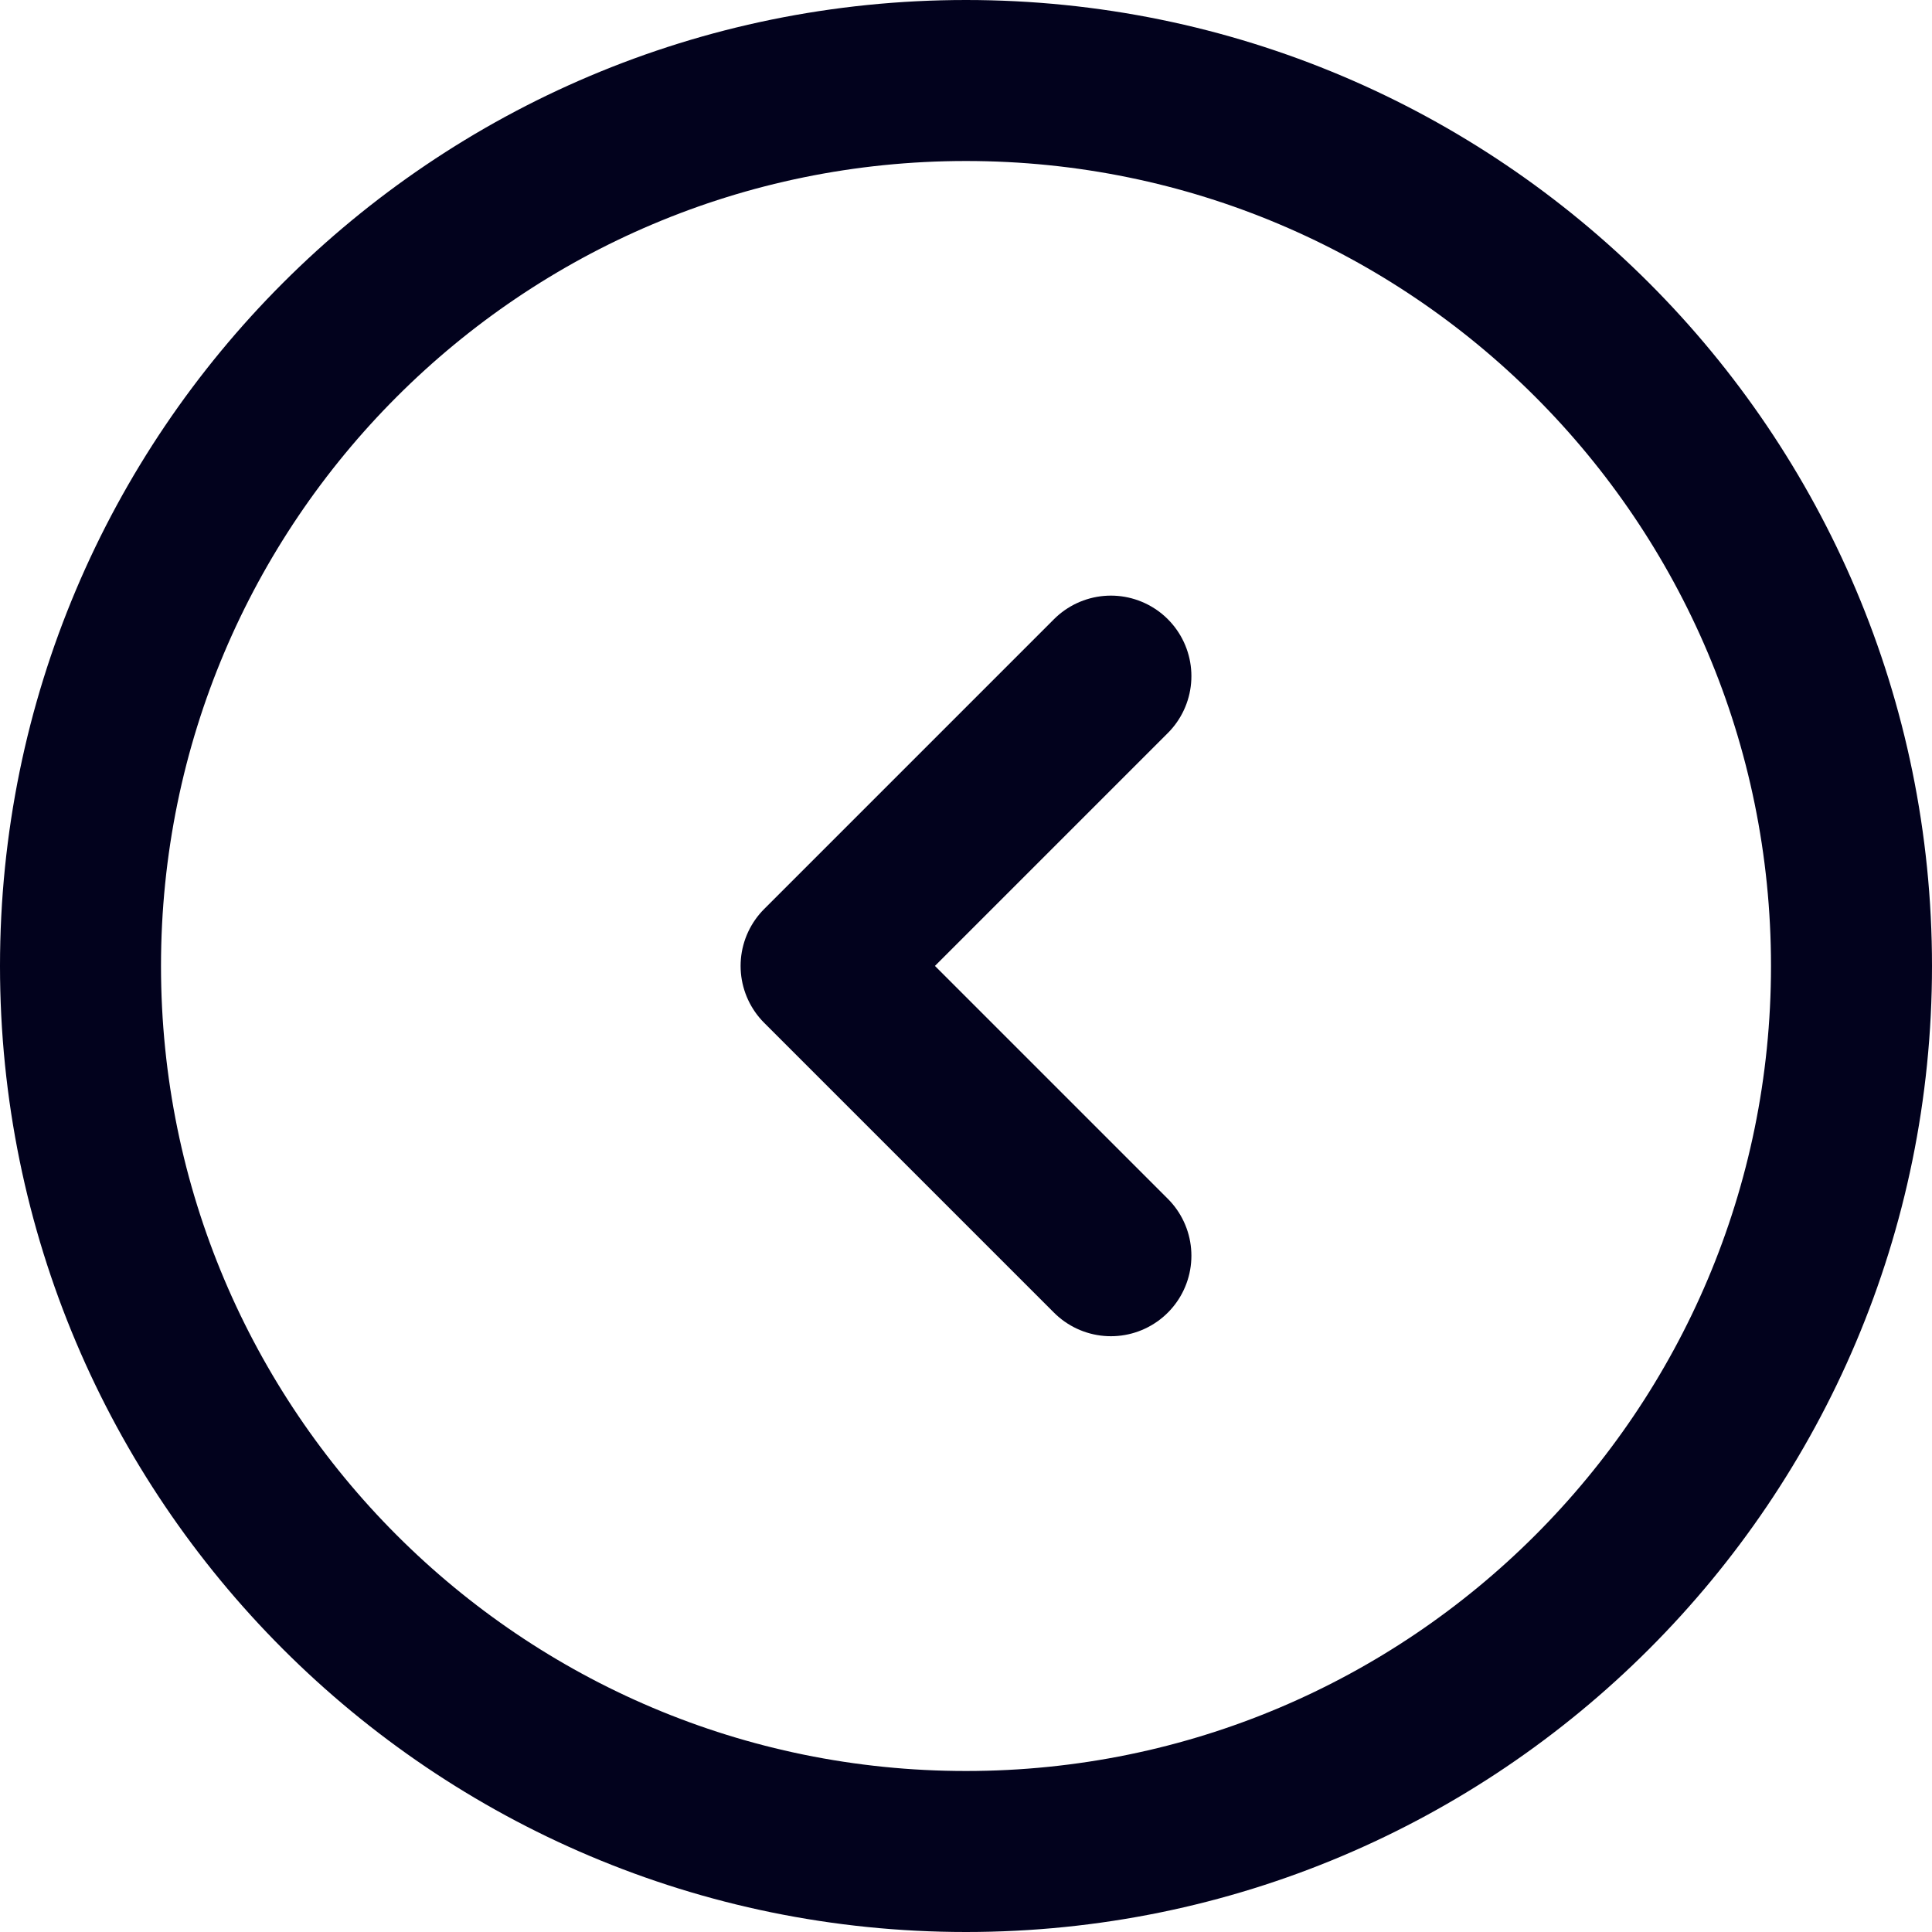
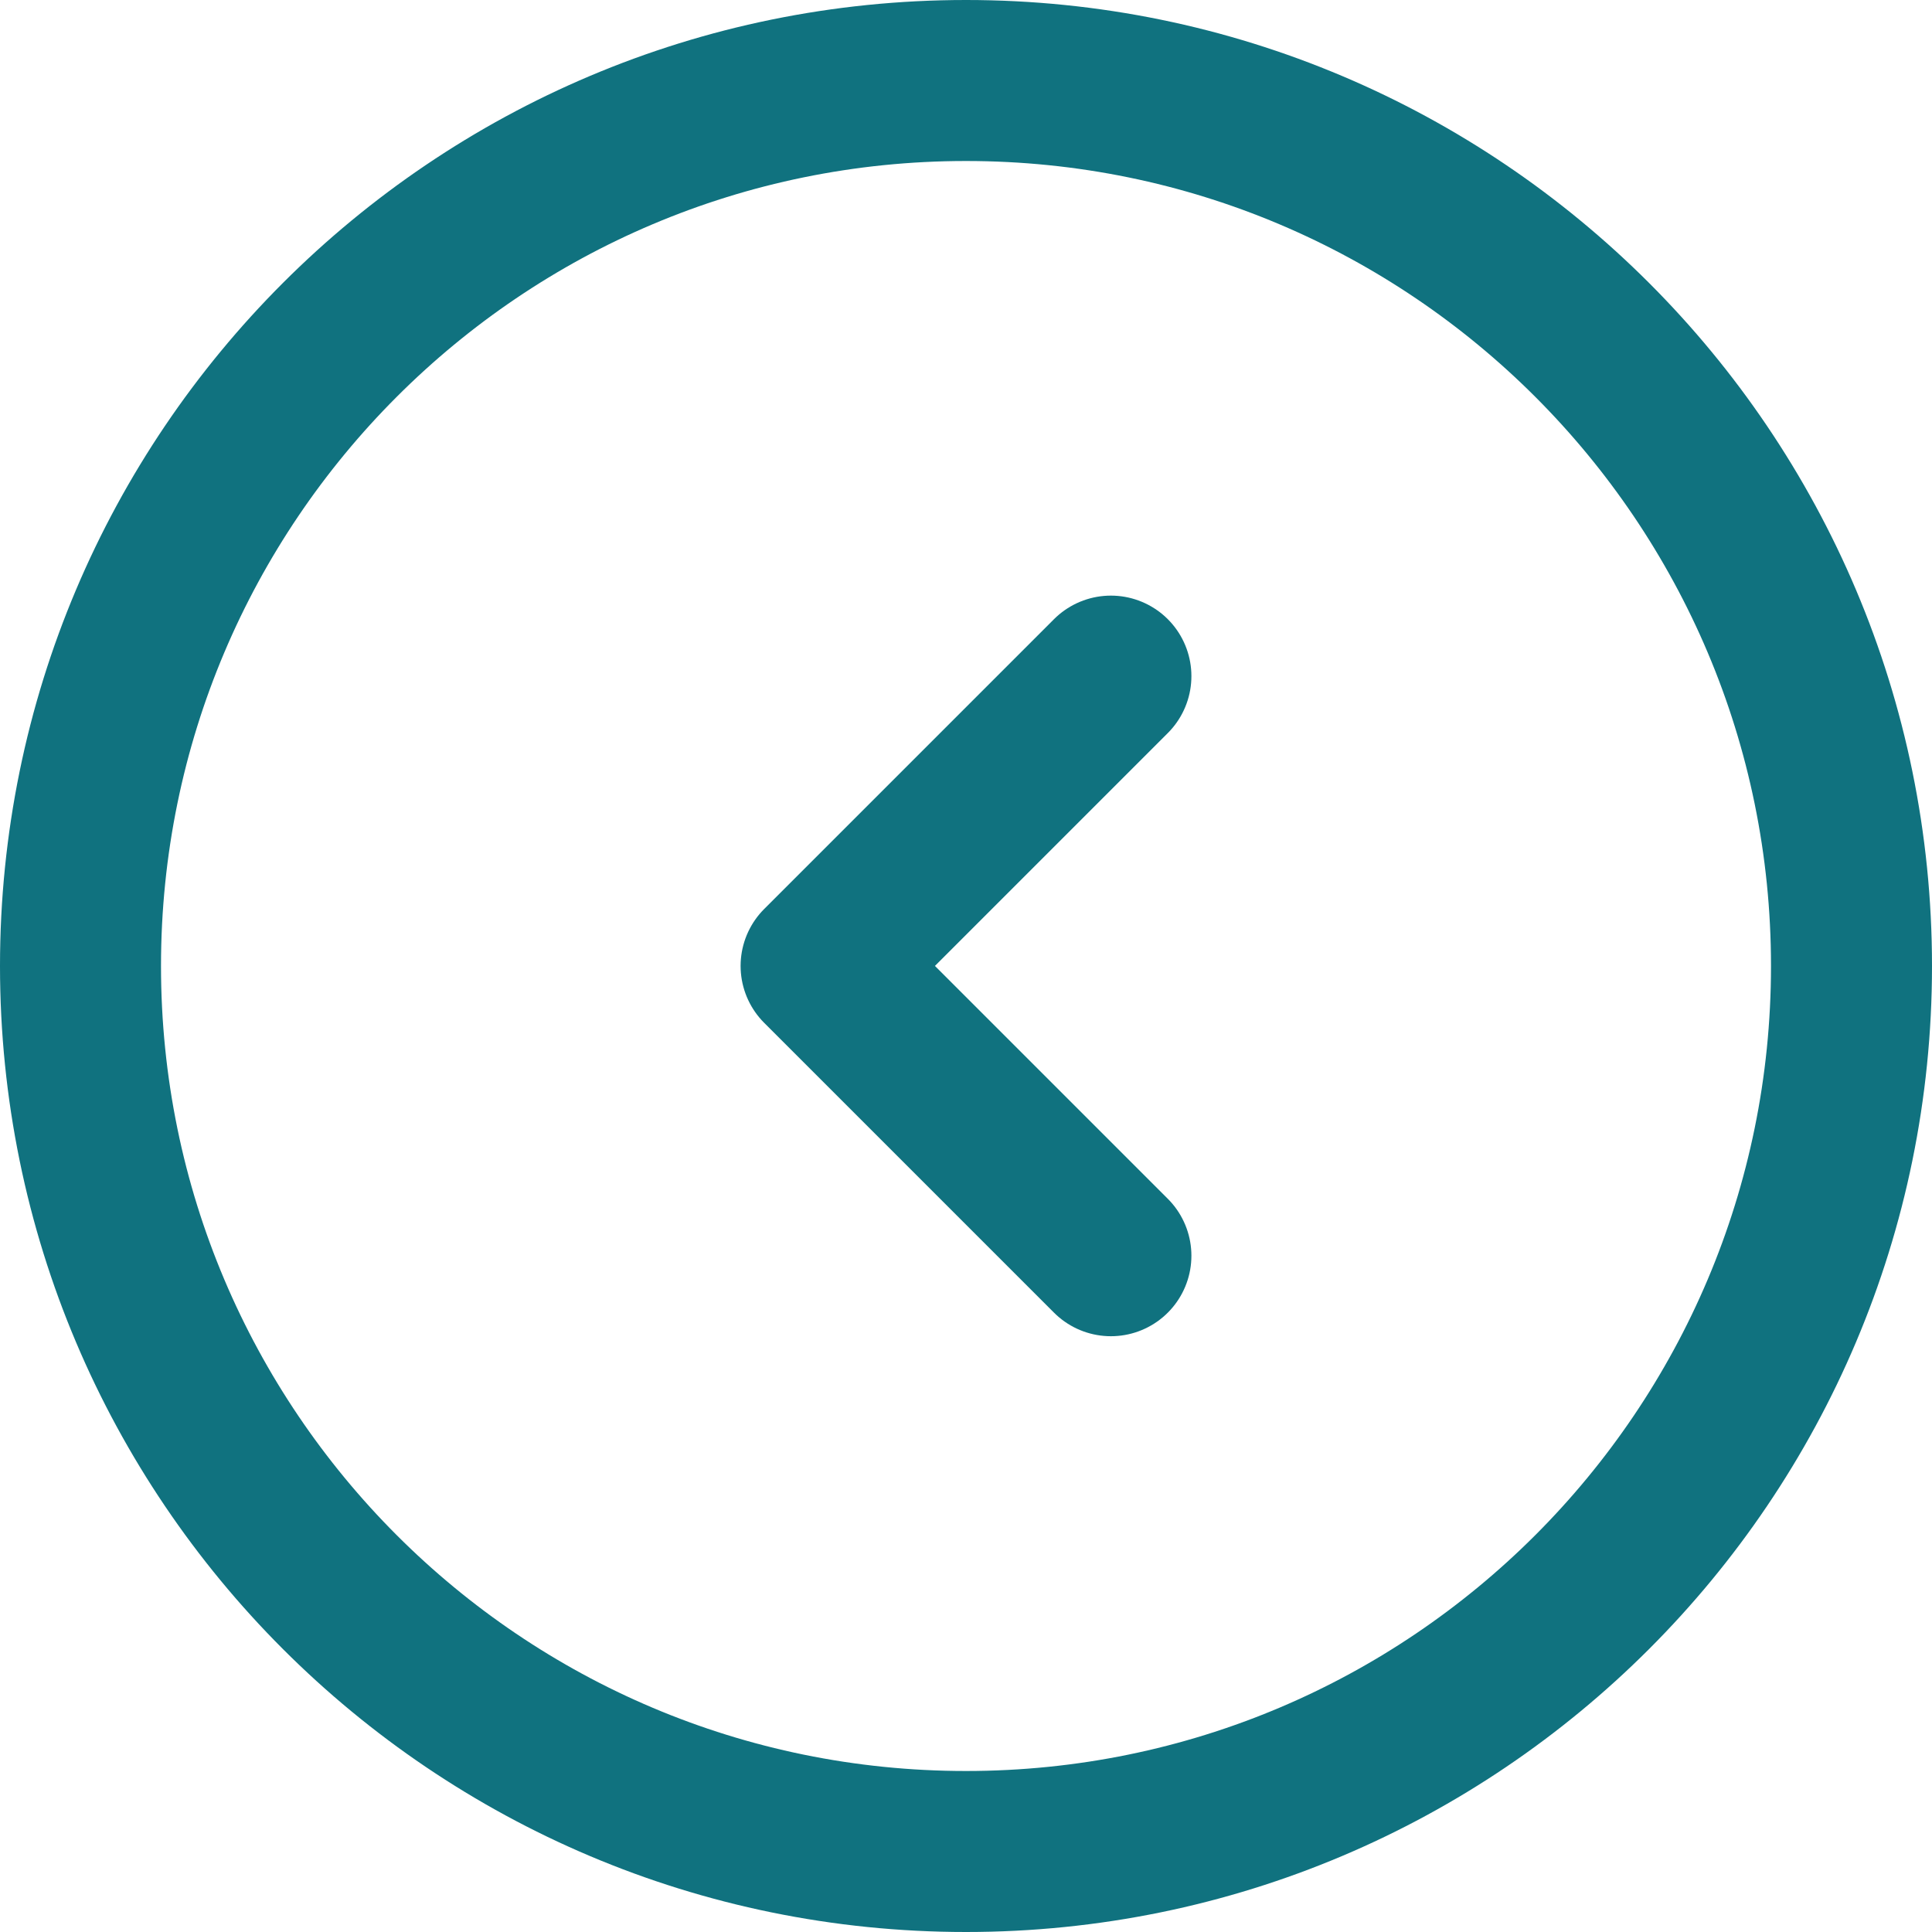
<svg xmlns="http://www.w3.org/2000/svg" width="24" height="24" viewBox="0 0 24 24" fill="none">
-   <circle cx="12" cy="12" r="11" stroke="#02021D" stroke-width="2" />
-   <path d="M13.8 8.399L10.2 11.999L13.8 15.599" stroke="#02021D" stroke-width="2" stroke-linecap="round" stroke-linejoin="round" />
+   <circle cx="12" cy="12" r="11" stroke="#10727F" stroke-width="2" />
+   <path d="M13.8 8.399L10.2 11.999L13.8 15.599" stroke="#10727F" stroke-width="2" stroke-linecap="round" stroke-linejoin="round" />
</svg>
